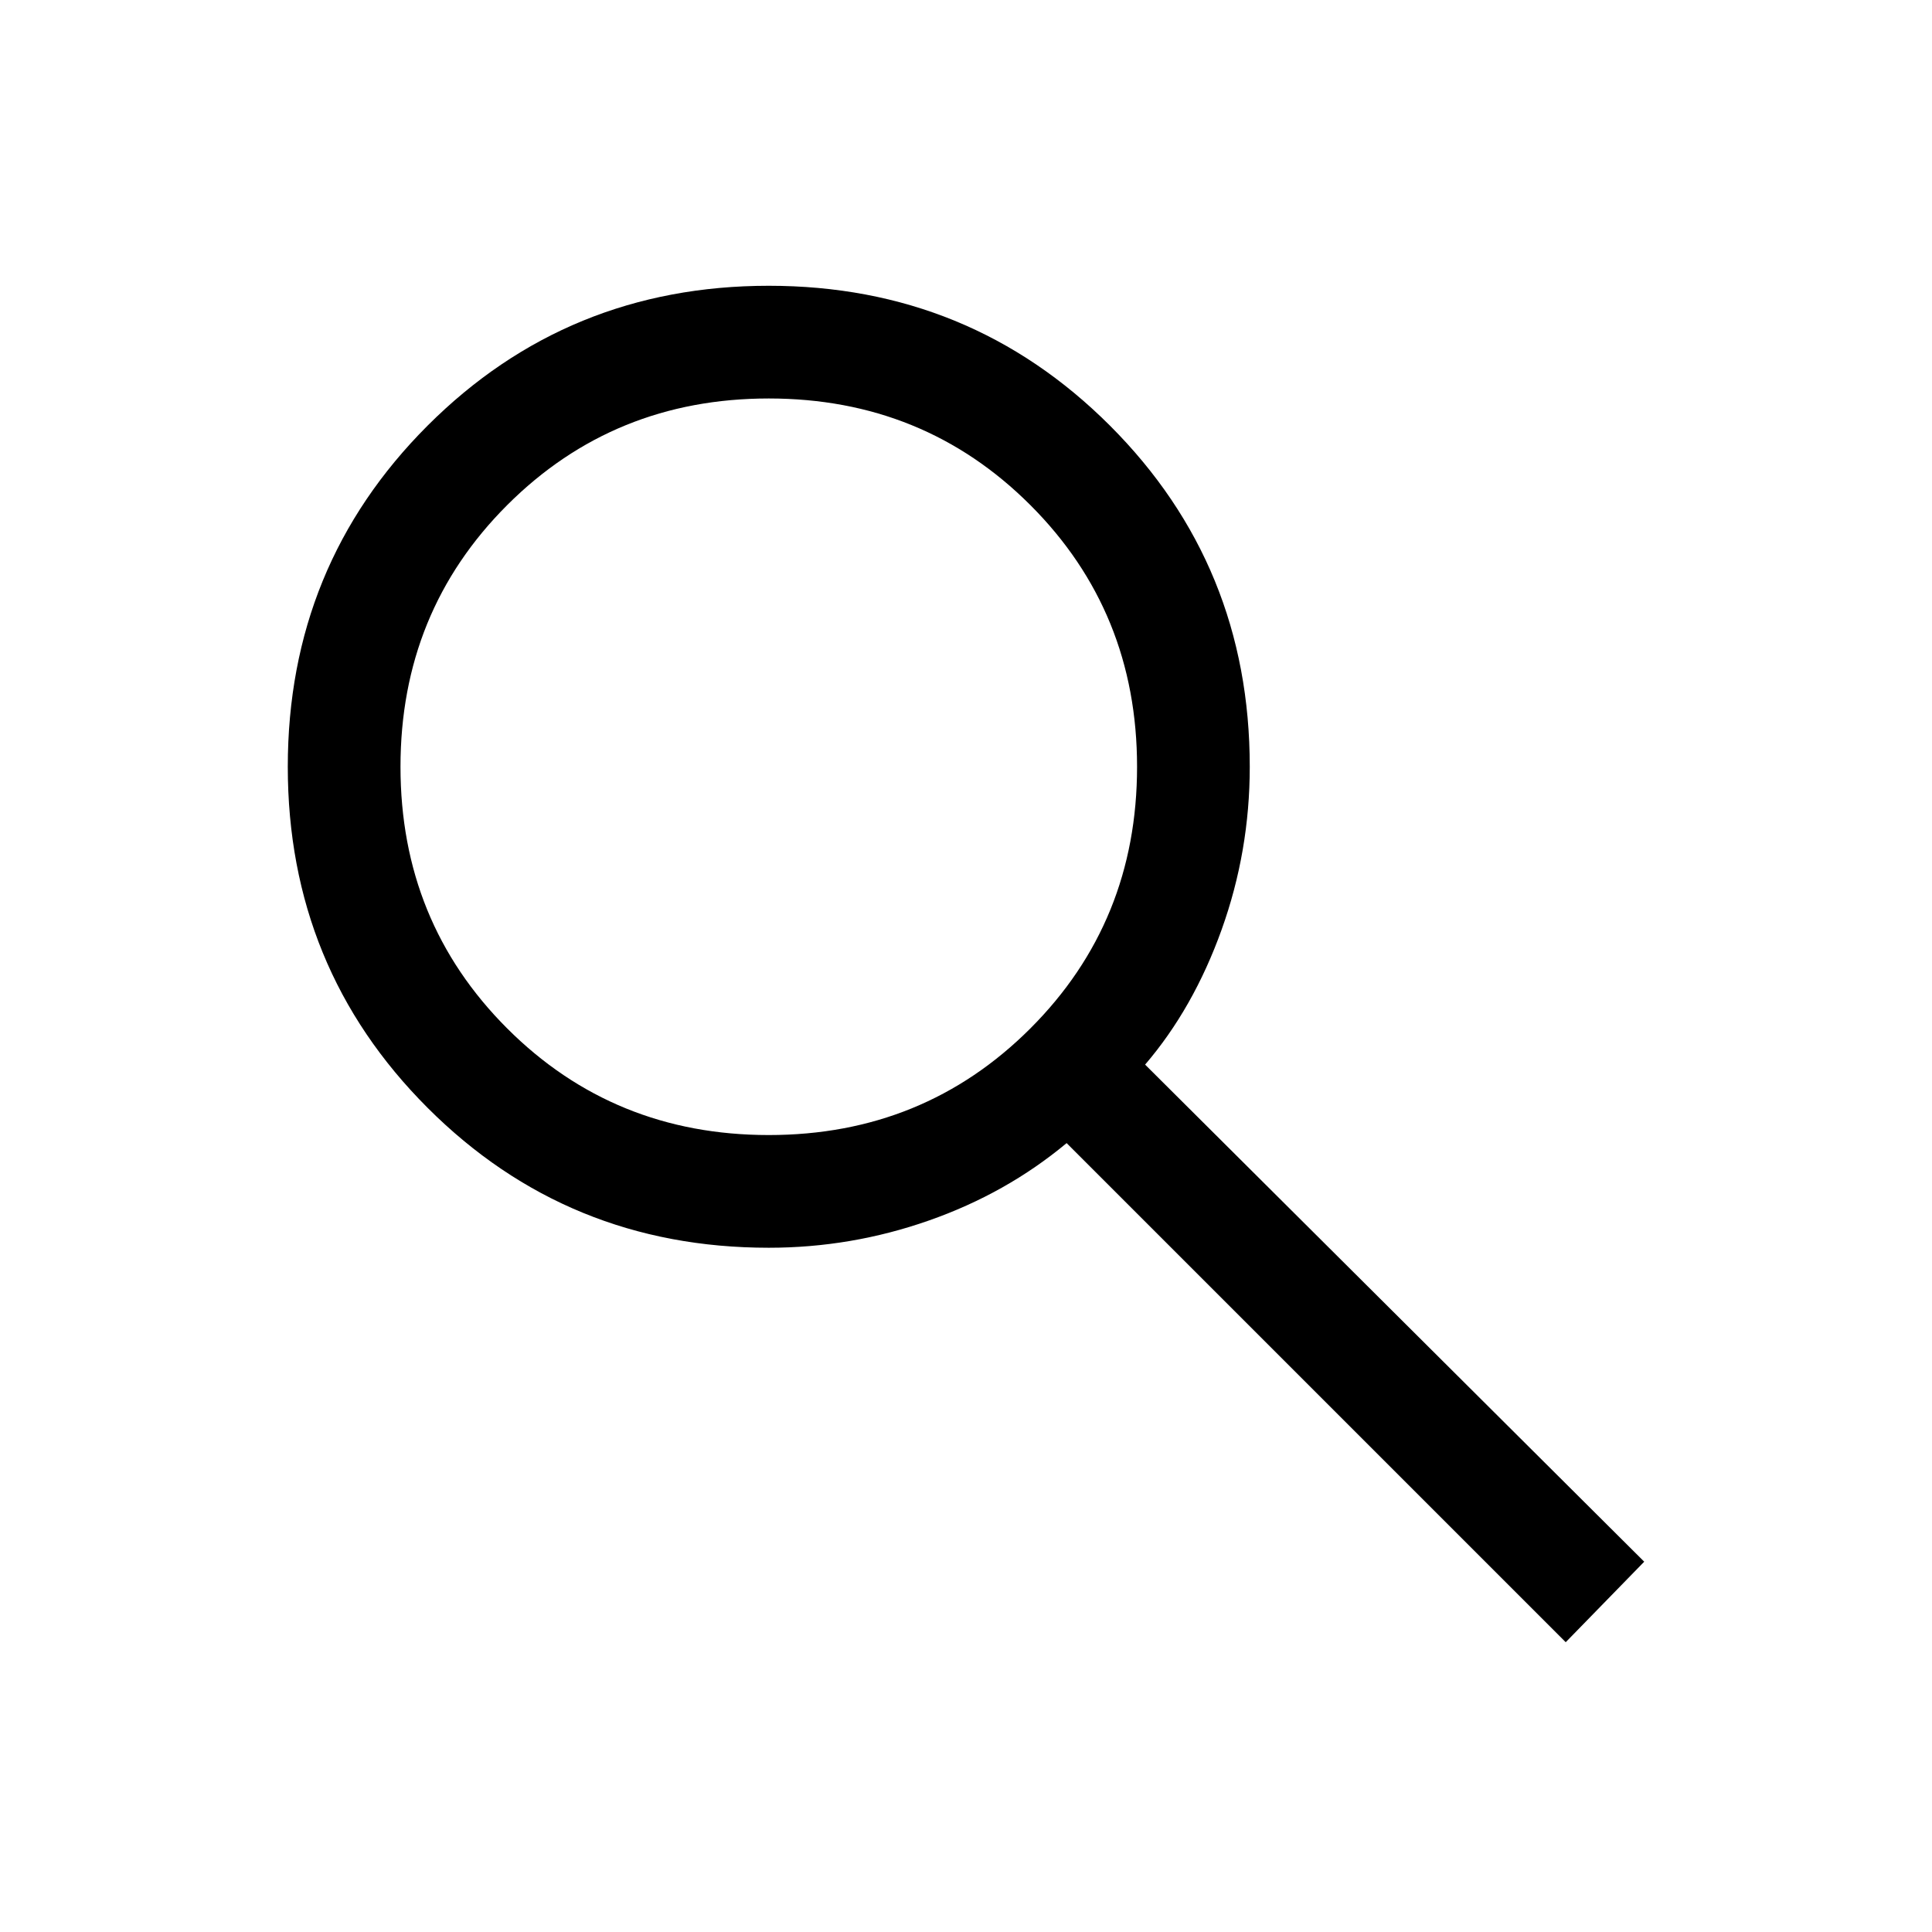
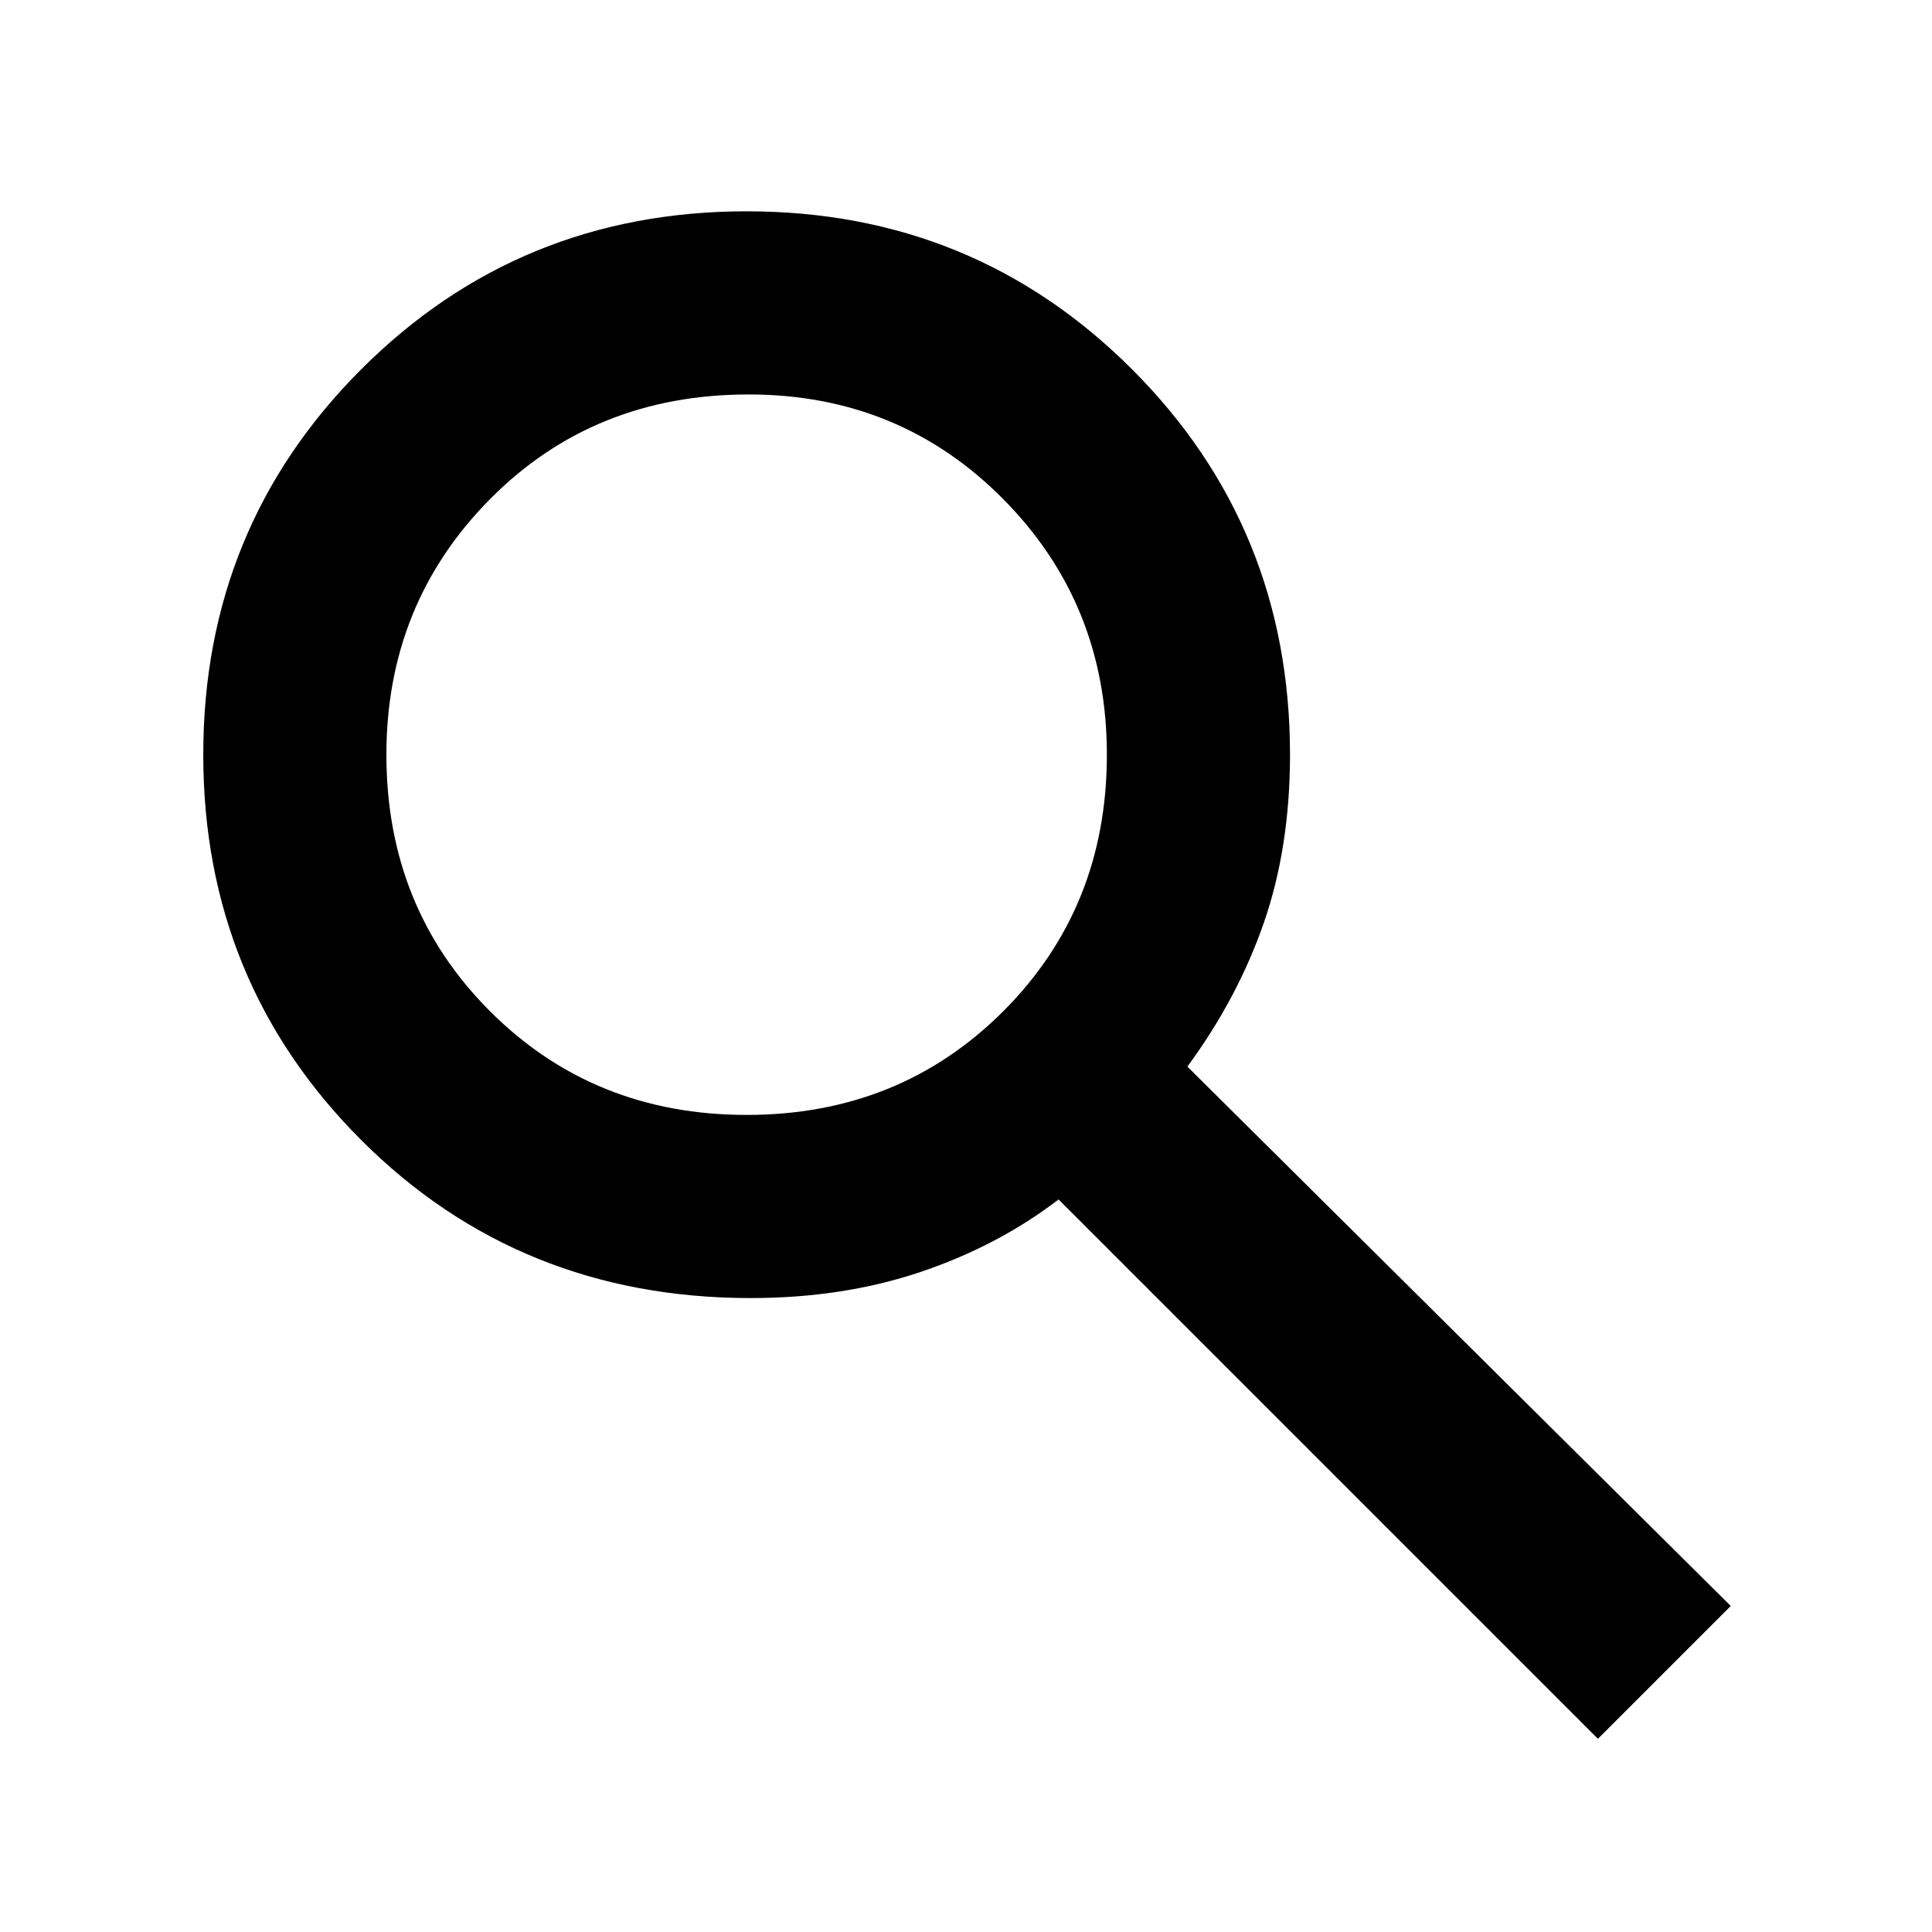
- <svg xmlns="http://www.w3.org/2000/svg" height="24" width="24">
-   <path d="m19.45 20.4-6.2-6.2q-.75.625-1.712.962-.963.338-1.988.338-2.5 0-4.238-1.738-1.737-1.737-1.737-4.237t1.737-4.238Q7.05 3.55 9.55 3.55q2.5 0 4.238 1.737 1.737 1.738 1.737 4.238 0 1.05-.35 2.025-.35.975-.95 1.675l6.2 6.175Zm-9.9-6.3q1.925 0 3.25-1.325t1.325-3.25q0-1.925-1.325-3.25T9.55 4.95q-1.925 0-3.25 1.325t-1.325 3.25q0 1.925 1.325 3.25T9.55 14.1Z" />
+ <svg xmlns="http://www.w3.org/2000/svg" height="48" width="48">
+   <path d="M39.7 43.2 26.3 29.8q-1.5 1.15-3.425 1.8-1.925.65-4.225.65-5.75 0-9.675-3.925Q5.05 24.4 5.05 18.75q0-5.65 3.925-9.575Q12.9 5.25 18.55 5.25q5.65 0 9.575 3.925Q32.05 13.1 32.05 18.75q0 2.3-.65 4.175T29.5 26.5L43 39.9ZM18.55 27.7q3.8 0 6.375-2.575T27.5 18.75q0-3.75-2.575-6.35Q22.35 9.8 18.6 9.8q-3.85 0-6.425 2.6Q9.6 15 9.6 18.75q0 3.8 2.575 6.375T18.55 27.7Z" />
</svg>
